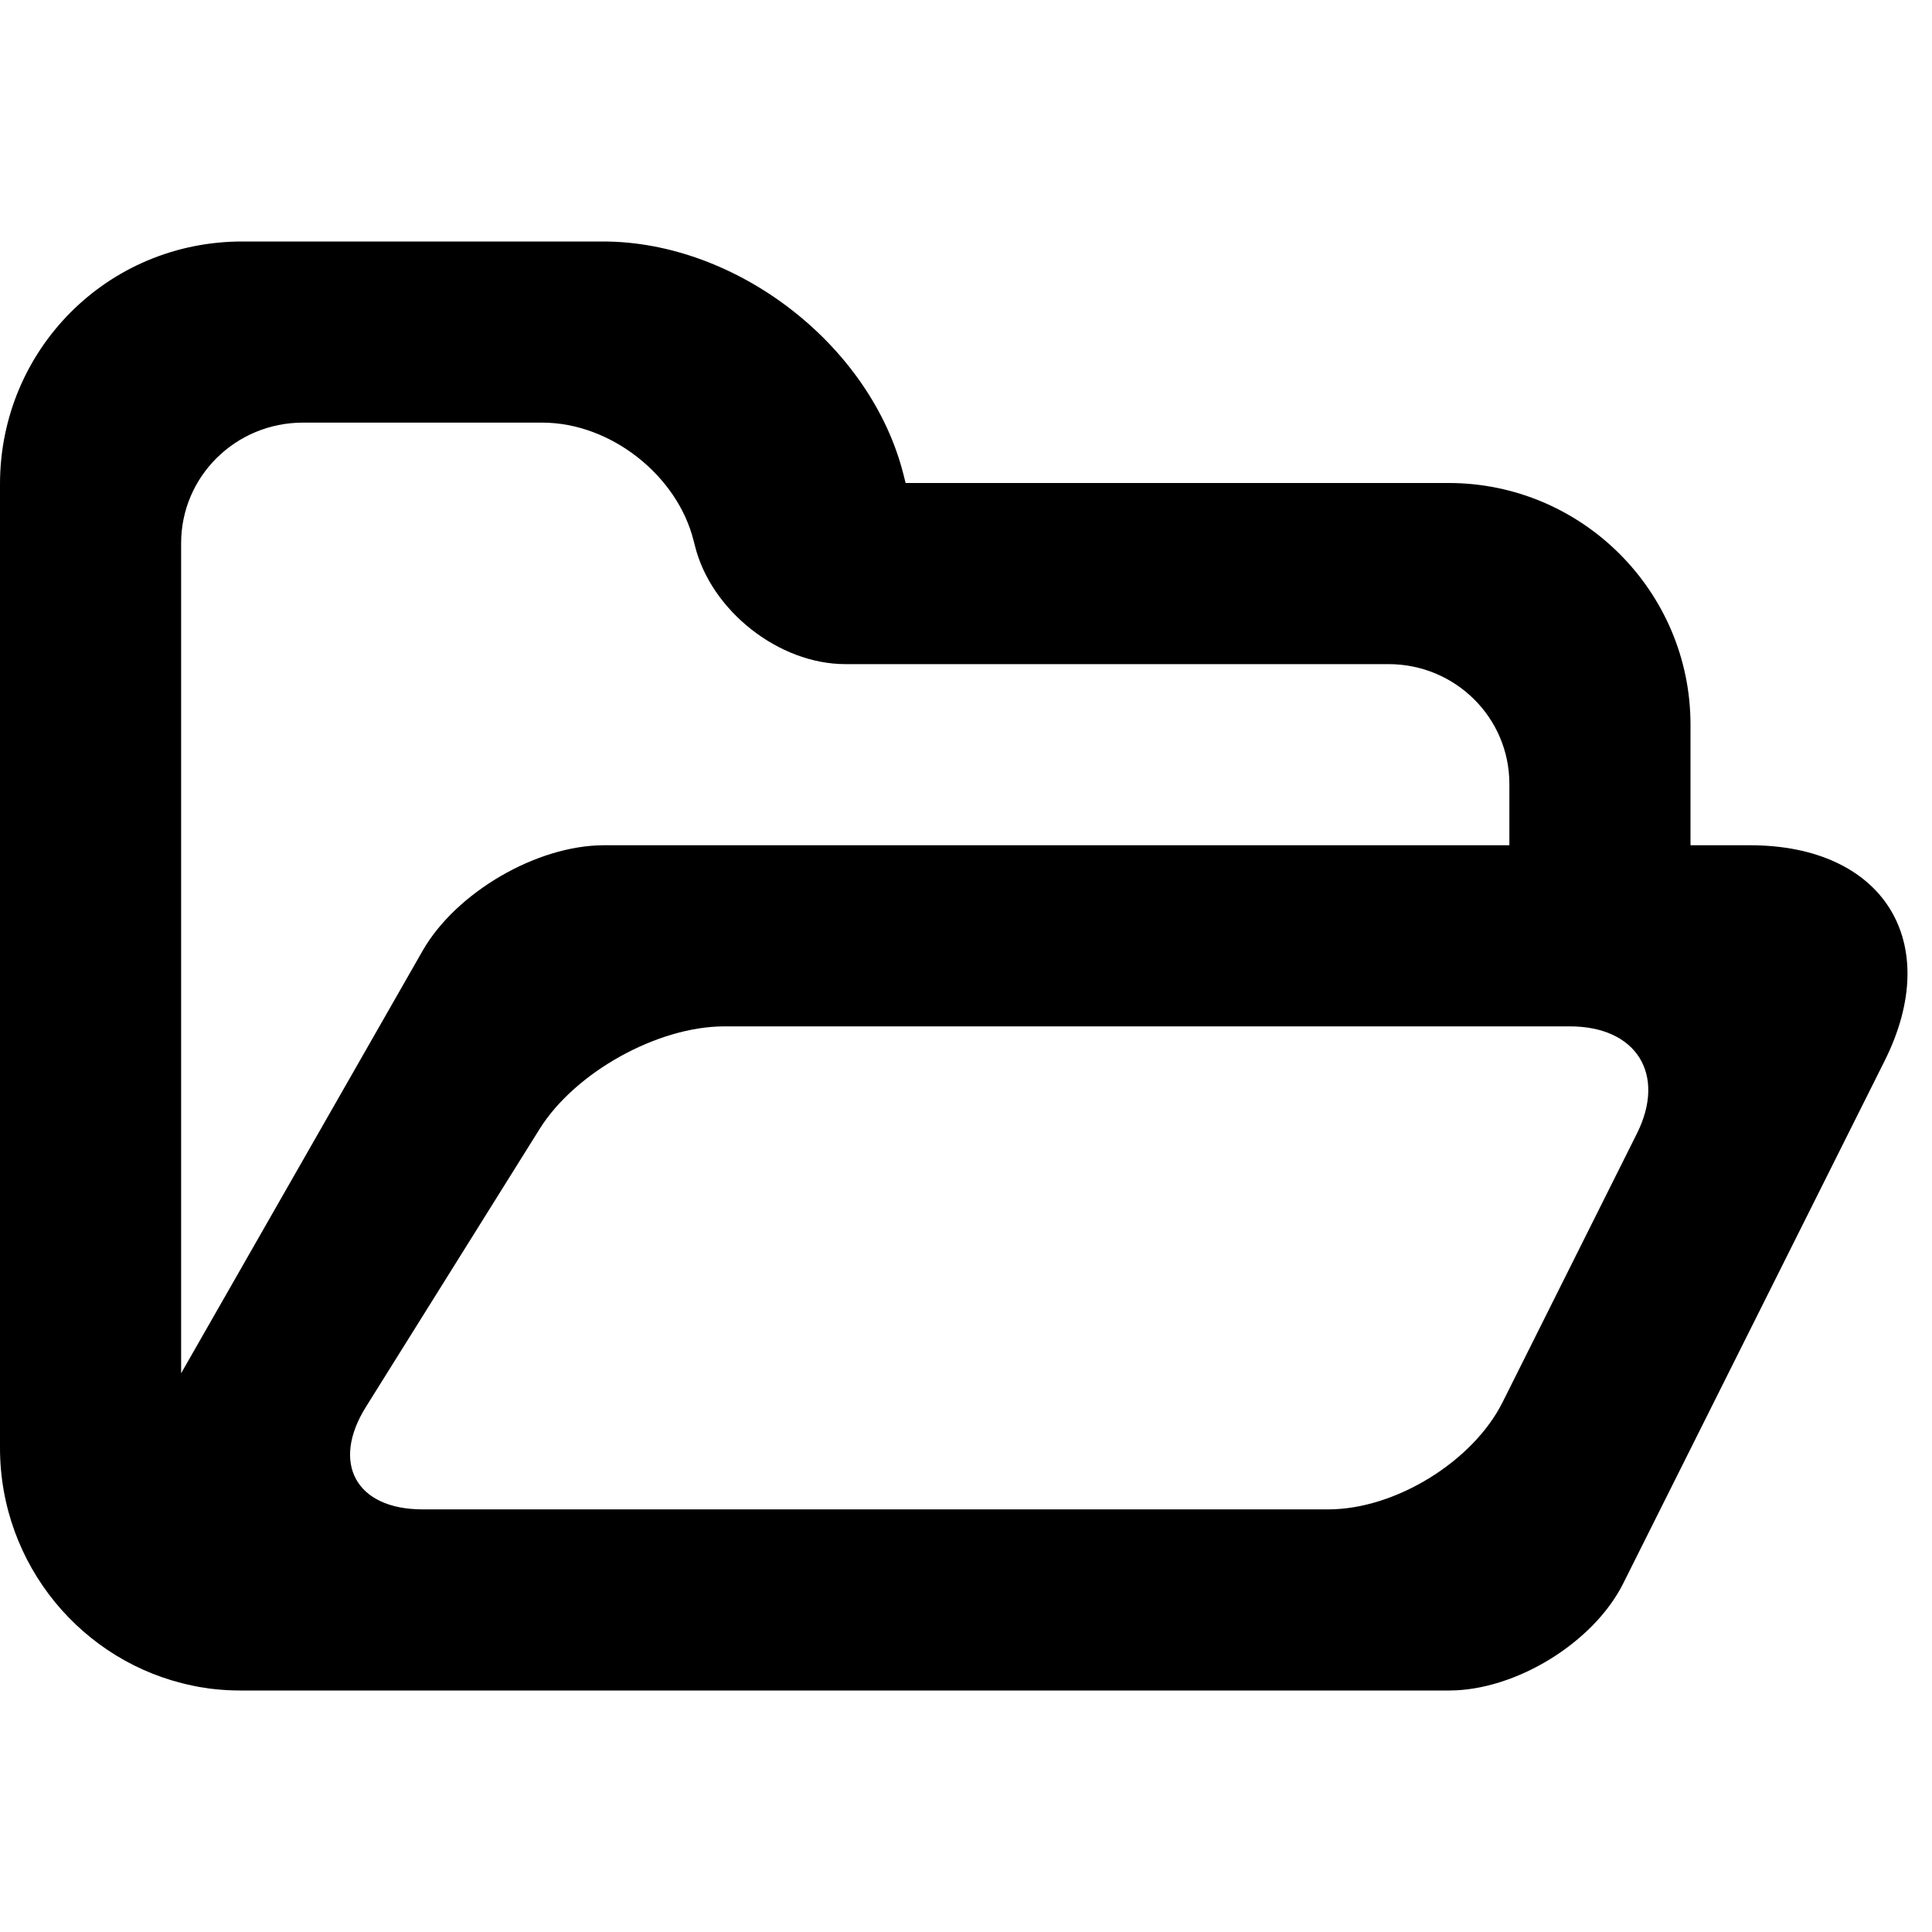
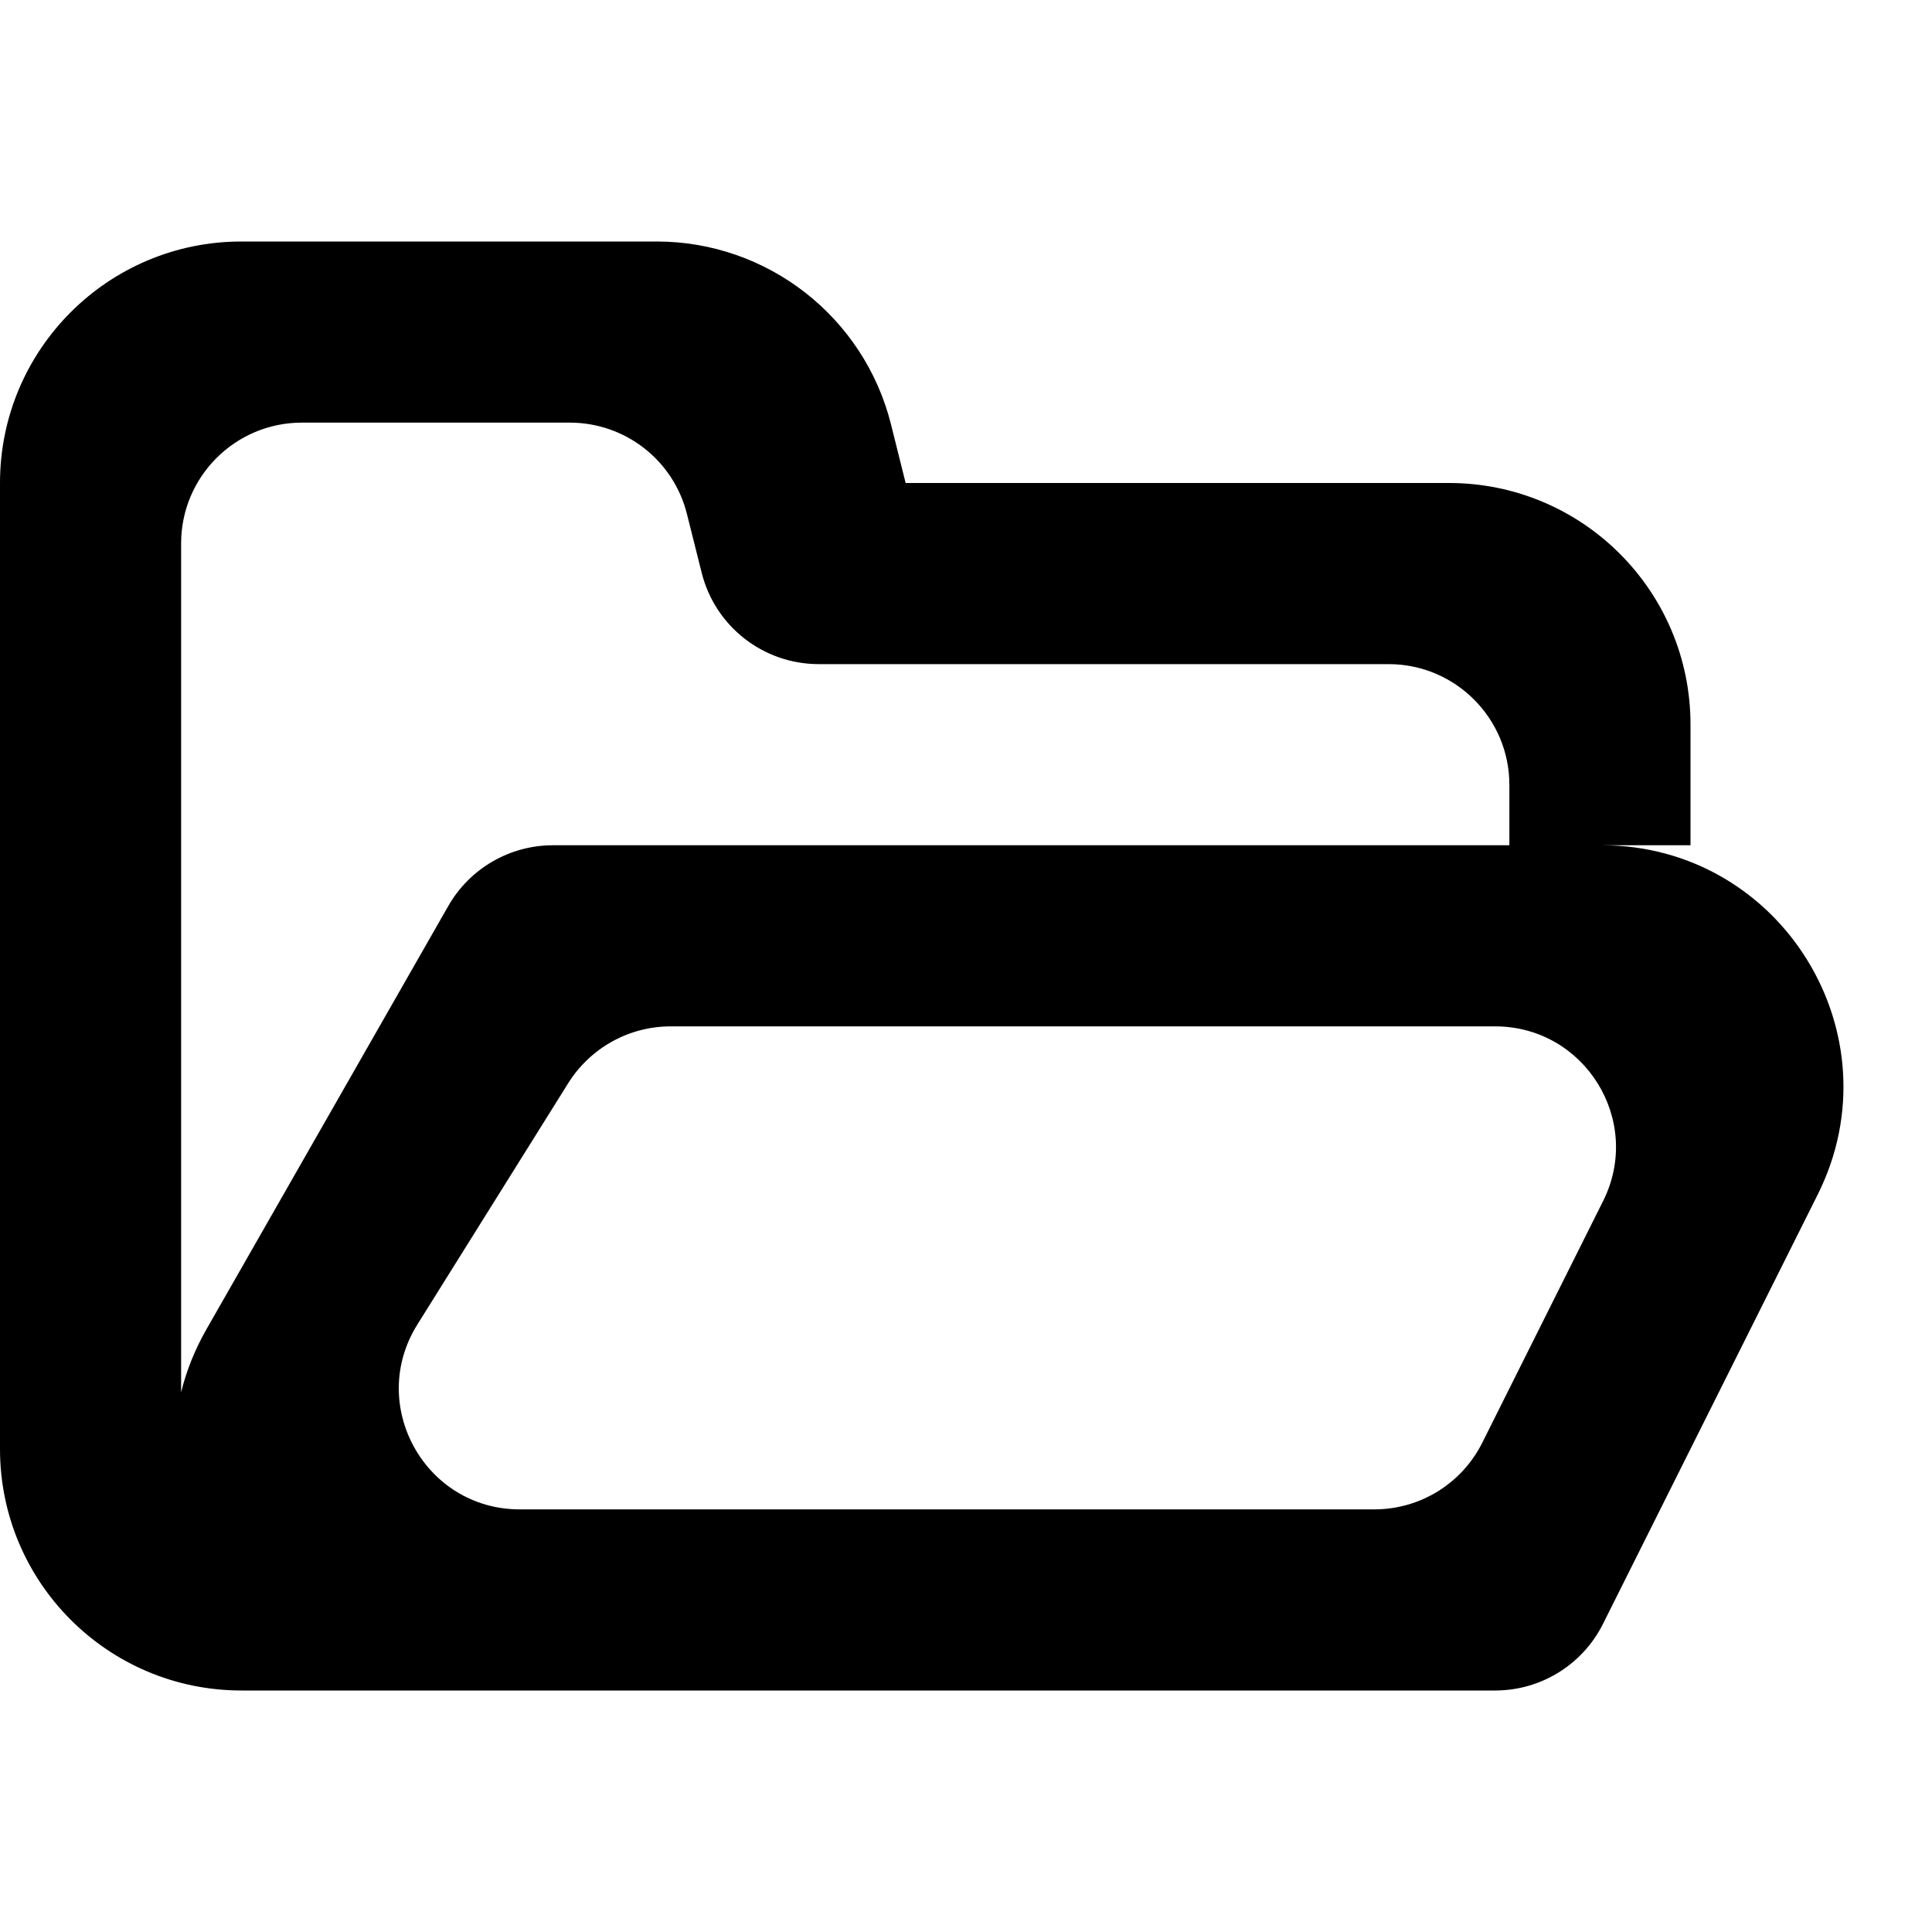
- <svg xmlns="http://www.w3.org/2000/svg" fill="#000" width="16px" height="16px" viewBox="0 0 16 16" version="1.1">
-   <path d="M4.994,2 C6.102,2 7.215,2.86 7.483,3.933 L7.5,4 L11.997,4 C13.103,4 14,4.9 14,6.001 L14,7 L14.492,7 C15.601,7 16.099,7.803 15.608,8.785 L13.443,13.113 C13.198,13.603 12.553,14 12.001,14 L1.992,14 L1.882,13.996 L1.862,13.996 C1.861,13.996 1.859,13.995 1.858,13.995 L1.992,14 C1.917,14 1.844,13.996 1.771,13.988 C1.757,13.986 1.743,13.985 1.729,13.983 L1.698,13.978 C1.677,13.975 1.656,13.972 1.635,13.968 C1.62,13.965 1.606,13.962 1.592,13.959 C0.684,13.772 0,12.96 0,11.991 L0,4.009 C0,2.899 0.887,2 2.006,2 L4.994,2 Z M13.002,8.5 L5.998,8.5 C5.446,8.5 4.763,8.88 4.47,9.348 L4.47,9.348 L3.03,11.652 C2.74,12.116 2.947,12.5 3.499,12.5 L3.499,12.5 L11.001,12.5 C11.555,12.5 12.199,12.103 12.444,11.612 L12.444,11.612 L13.556,9.388 C13.801,8.898 13.553,8.5 13.002,8.5 L13.002,8.5 Z M4.491,3.5 L2.509,3.5 C1.952,3.5 1.5,3.945 1.5,4.499 L1.5,11.373 L3.501,7.872 C3.777,7.391 4.445,7 5.002,7 L12.5,7 L12.5,6.492 C12.5,5.944 12.053,5.5 11.499,5.5 L7.001,5.5 C6.448,5.5 5.889,5.056 5.756,4.523 L5.744,4.477 C5.609,3.937 5.057,3.5 4.491,3.5 Z" />
+ <svg xmlns="http://www.w3.org/2000/svg" width="16" height="16" viewBox="0 0 16 16">
+   <path fill-rule="evenodd" clip-rule="evenodd" d="M2 14C0.895 14 0 13.105 0 12V4C0 2.895 0.895 2 2 2H5.438C6.356 2 7.156 2.625 7.379 3.515L7.5 4H12C13.105 4 14 4.895 14 6V7H13.264C14.751 7 15.718 8.565 15.053 9.894L13.276 13.447C13.107 13.786 12.761 14 12.382 14H2ZM12.5 6.5V7H4.58C4.221 7 3.89 7.192 3.712 7.504L1.71 11.008C1.613 11.178 1.543 11.354 1.5 11.53V4.5C1.5 3.948 1.948 3.5 2.5 3.5H4.719C5.178 3.5 5.578 3.812 5.689 4.257L5.811 4.743C5.922 5.188 6.322 5.5 6.781 5.5H11.5C12.052 5.5 12.5 5.948 12.5 6.5ZM3.456 10.97C3.04 11.636 3.519 12.5 4.304 12.5H11.382C11.761 12.5 12.107 12.286 12.276 11.947L13.276 9.947C13.609 9.282 13.125 8.5 12.382 8.5H5.554C5.209 8.5 4.889 8.678 4.706 8.97L3.456 10.97Z" />
</svg>
